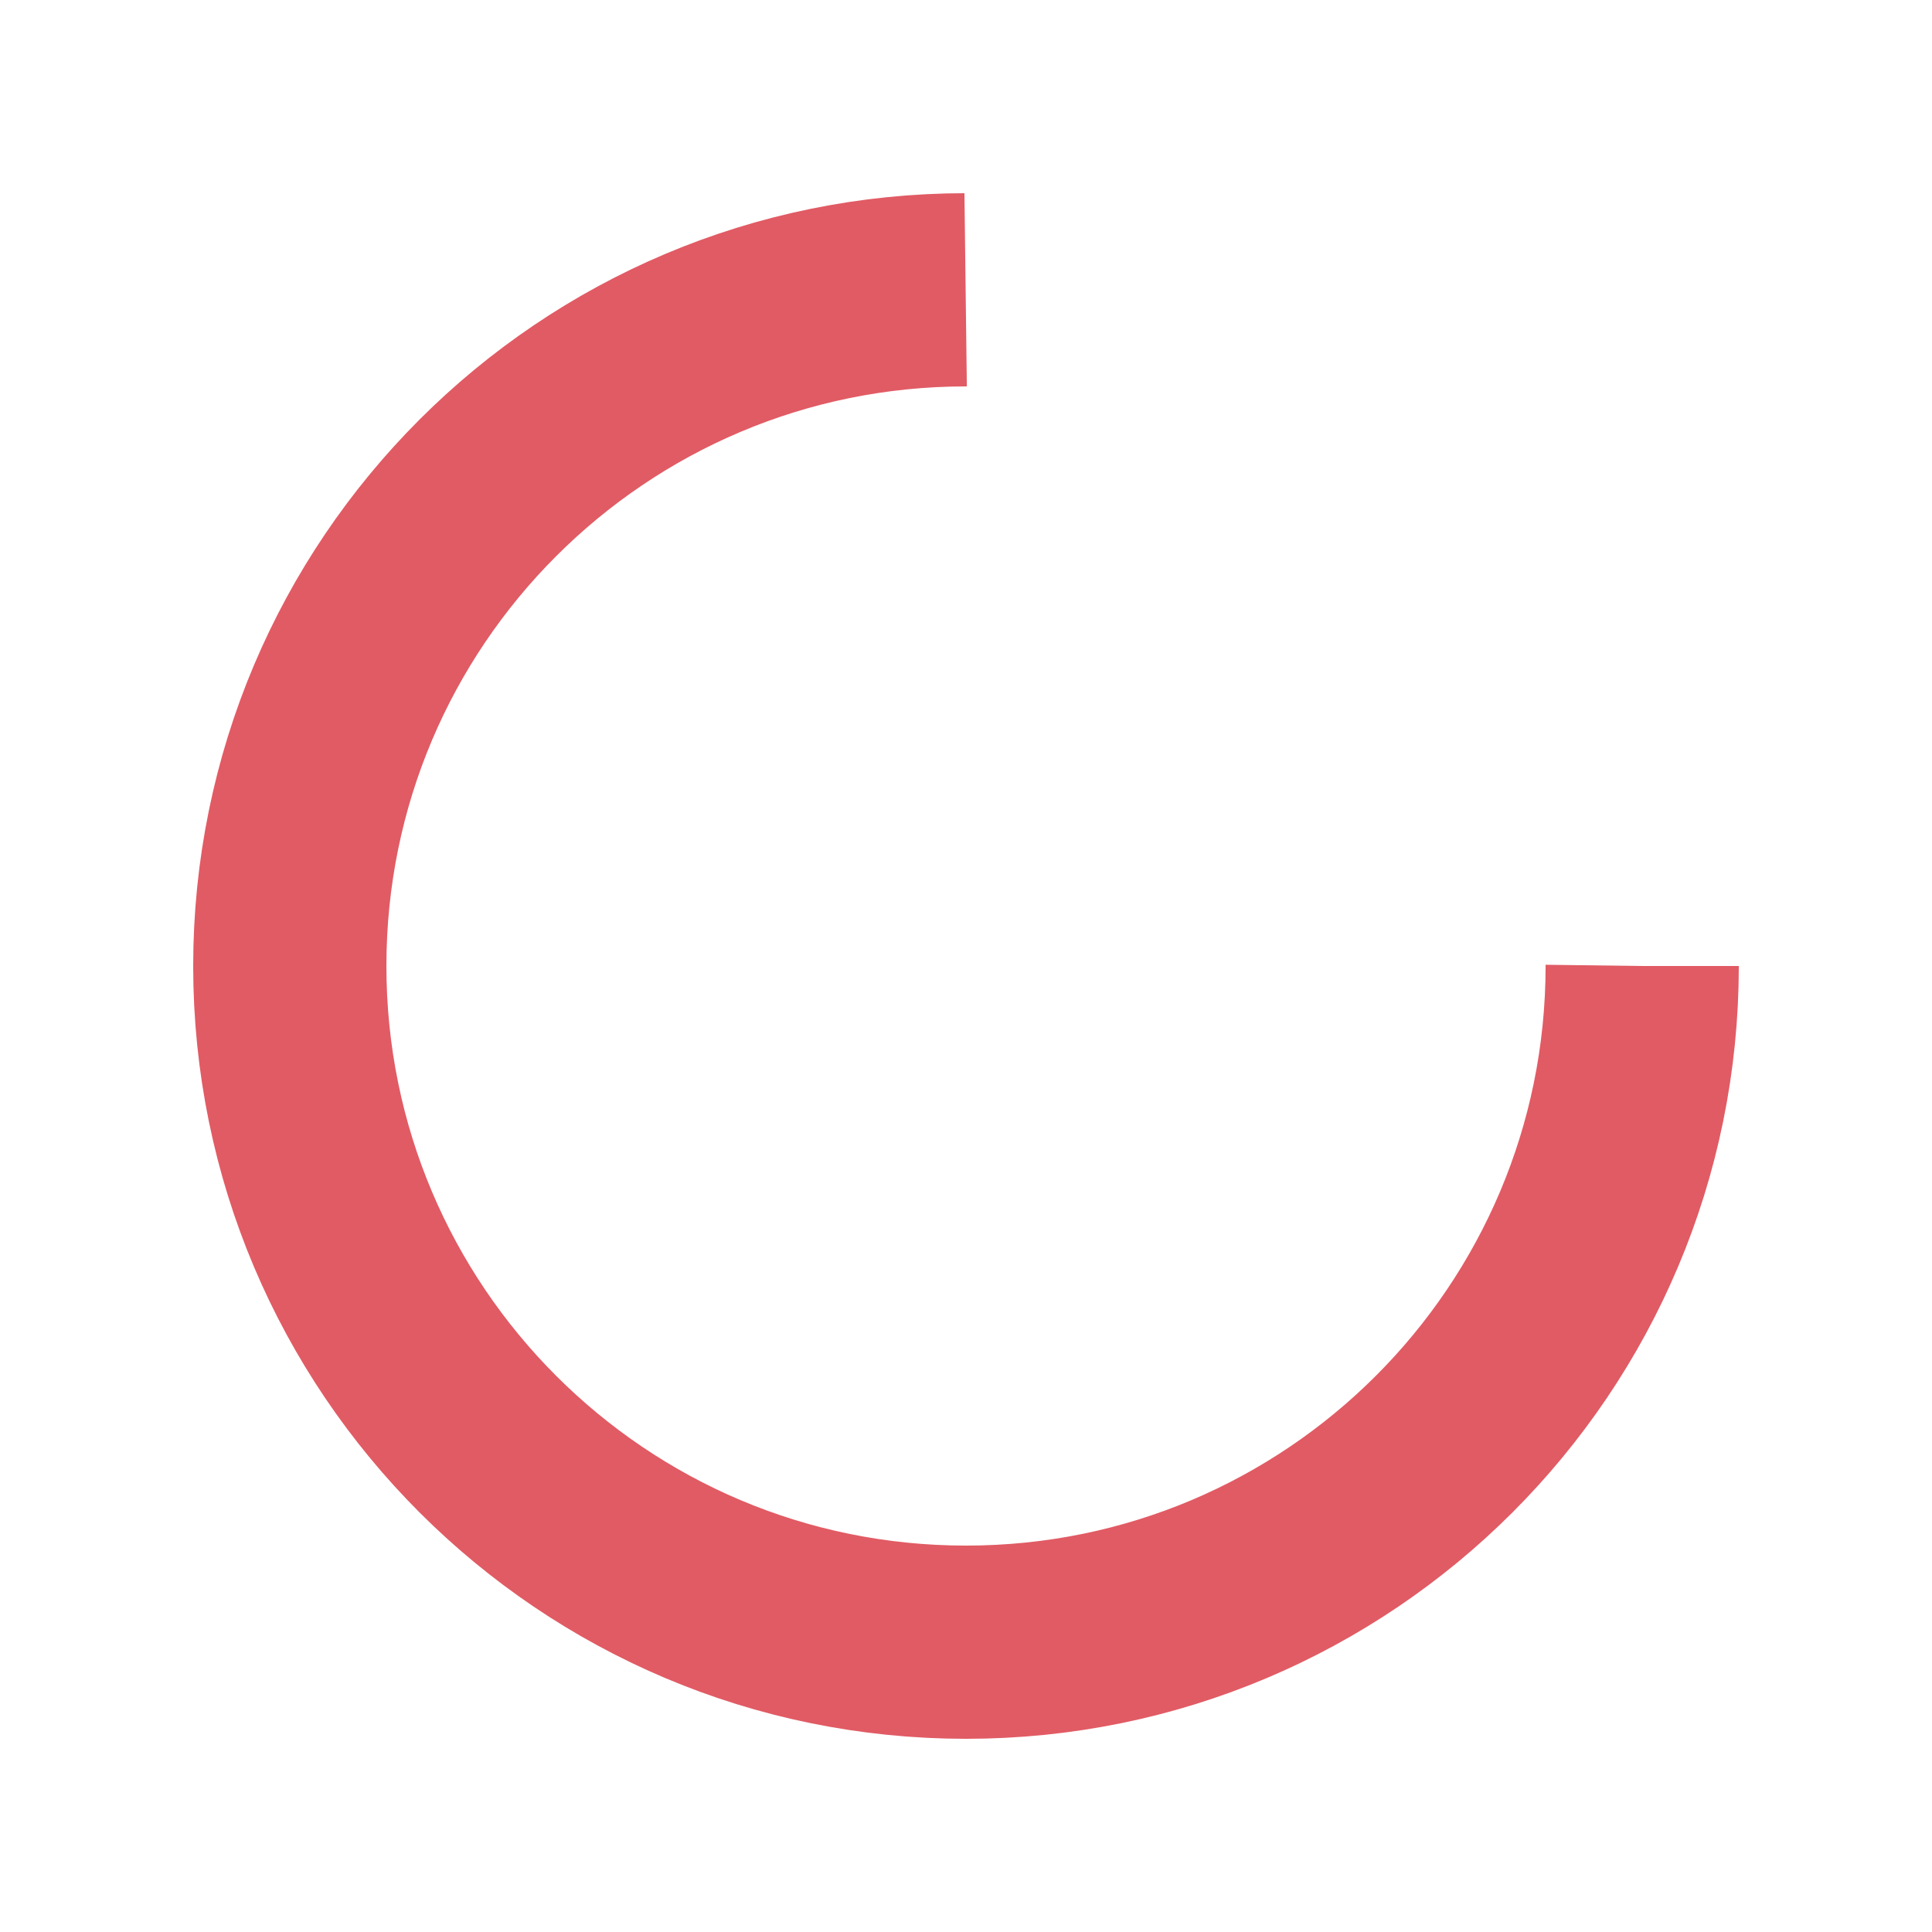
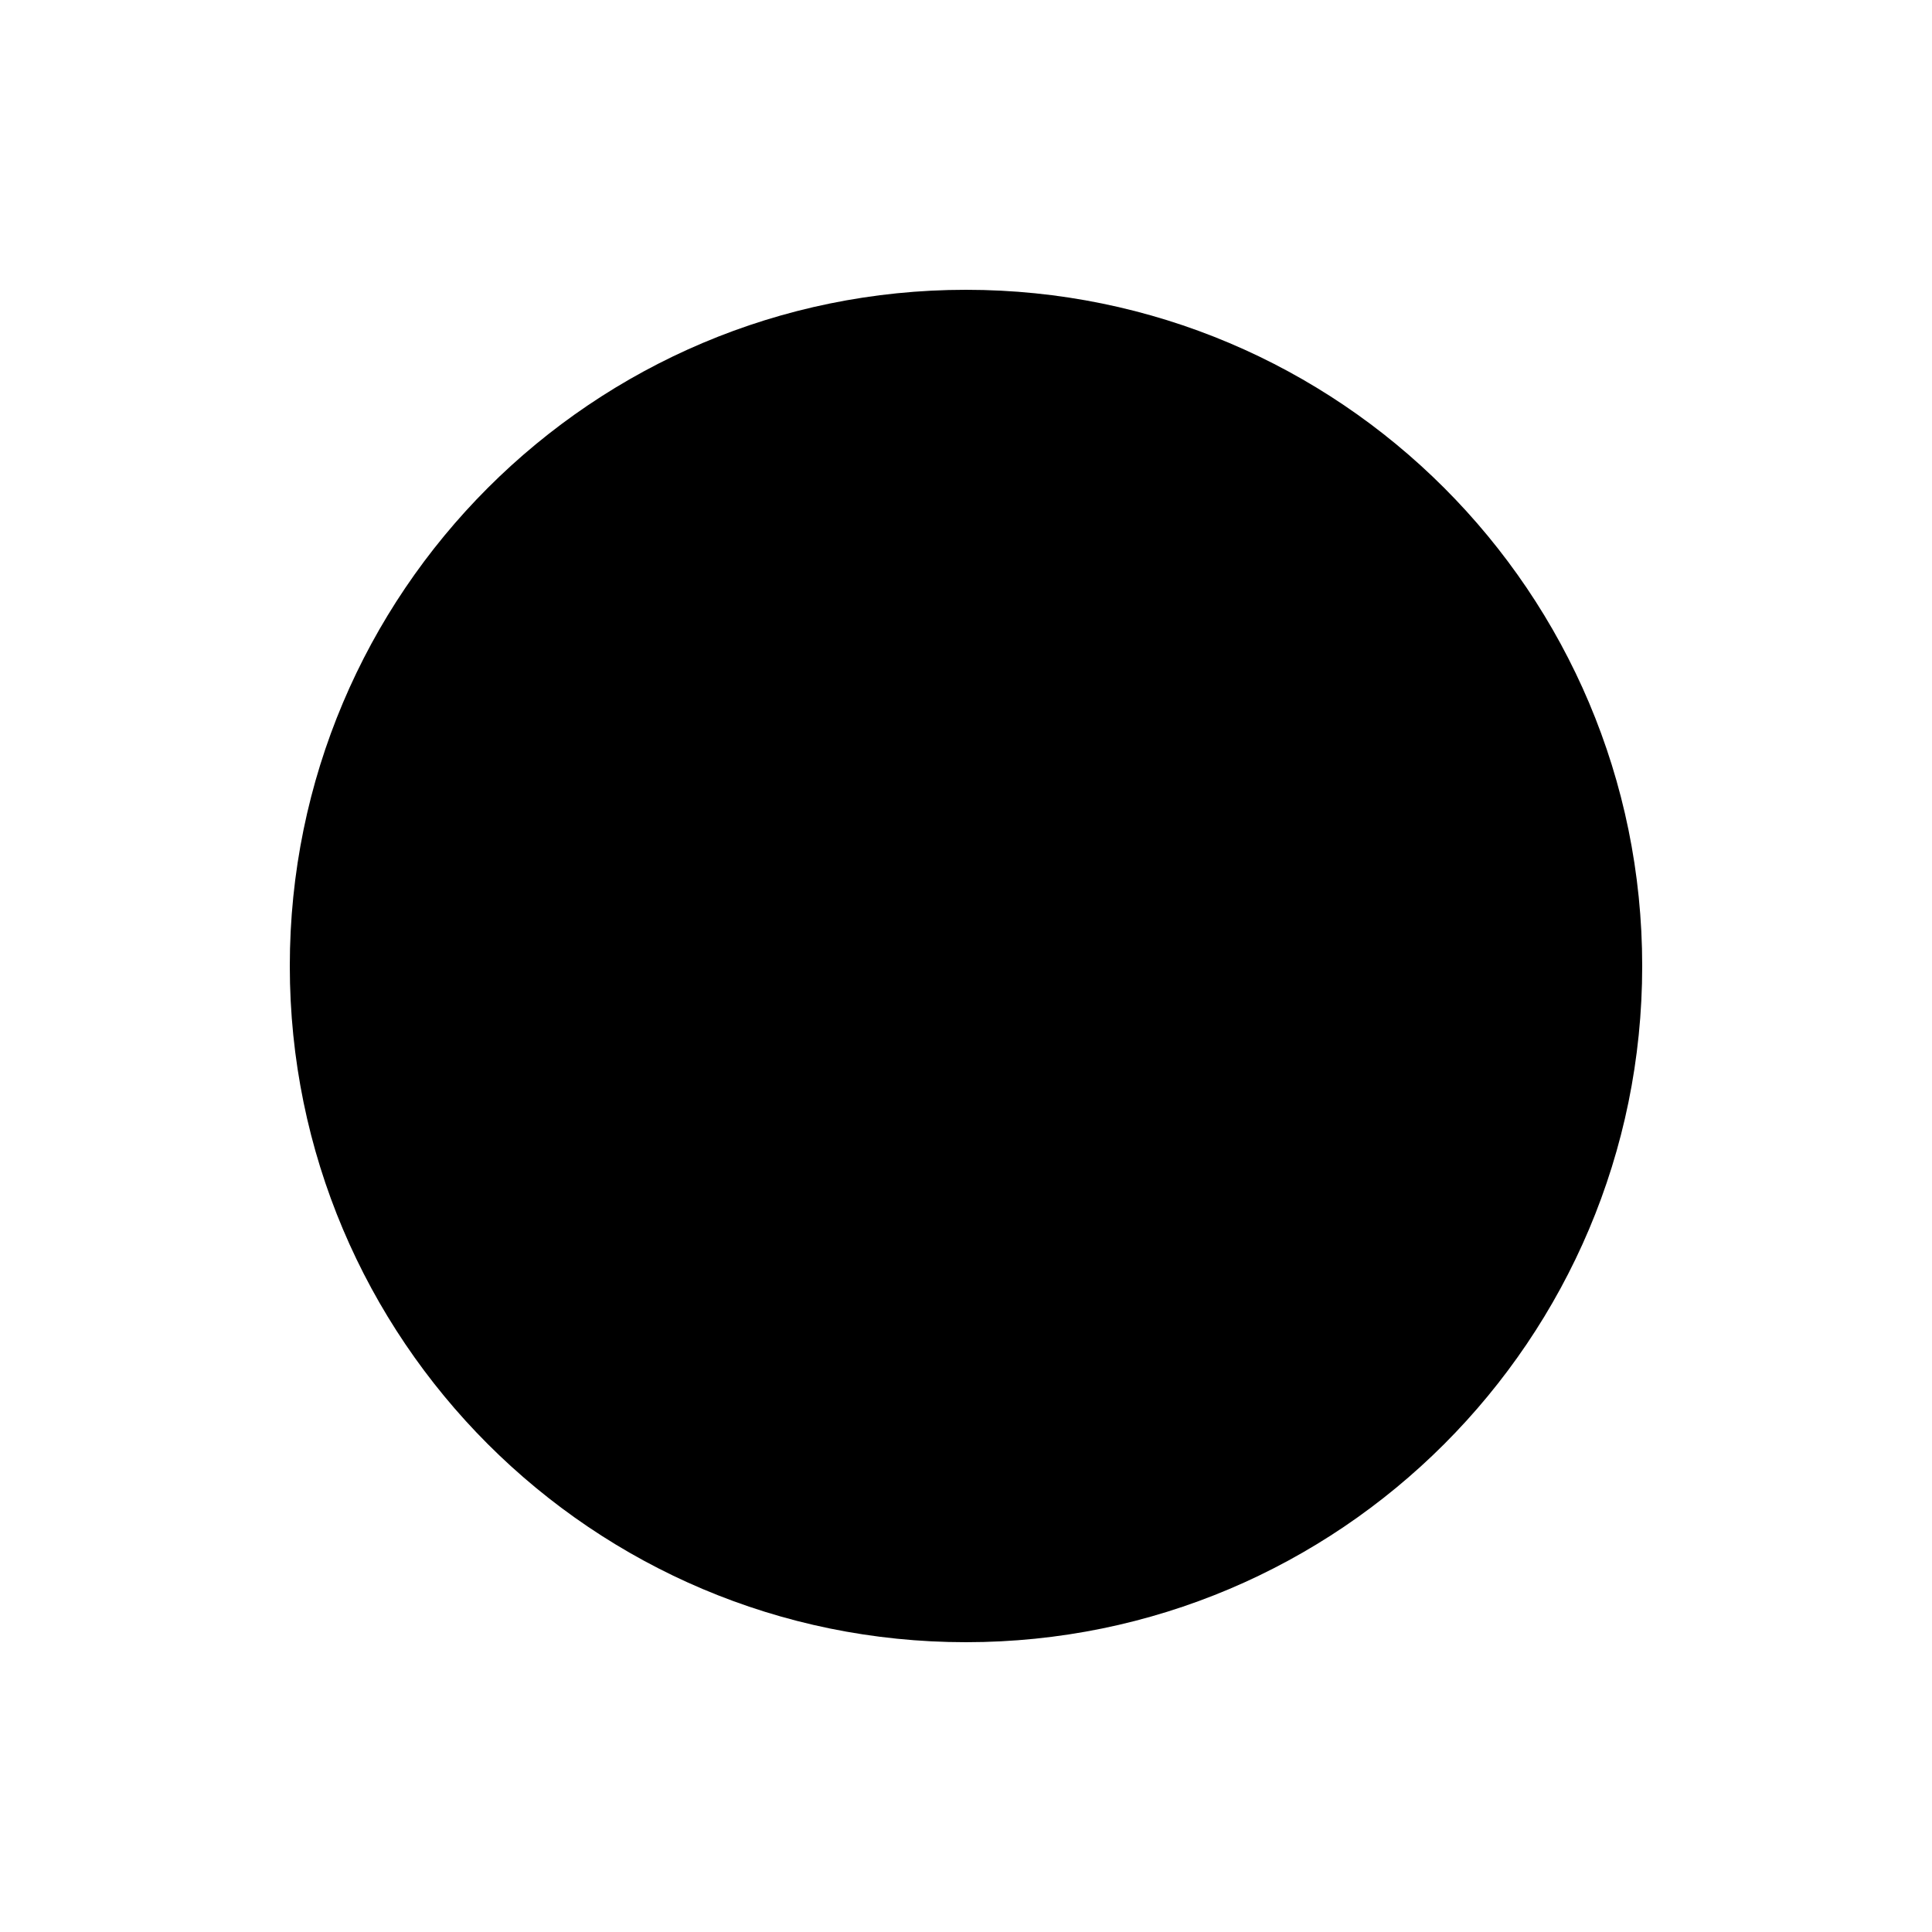
<svg xmlns="http://www.w3.org/2000/svg" style="margin: auto; background: none; display: block; shape-rendering: auto;" width="200px" height="200px" viewBox="0 0 100 100" preserveAspectRatio="xMidYMid">
-   <circle cx="50" cy="50" fill="none" stroke="#e15b64" stroke-width="10" r="35" stroke-dasharray="164.934 56.978">
+   <circle cx="50" cy="50" stroke-width="10" r="35" stroke-dasharray="164.934 56.978">
    <animateTransform attributeName="transform" type="rotate" repeatCount="indefinite" dur="1s" values="0 50 50;360 50 50" keyTimes="0;1" />
  </circle>
</svg>
